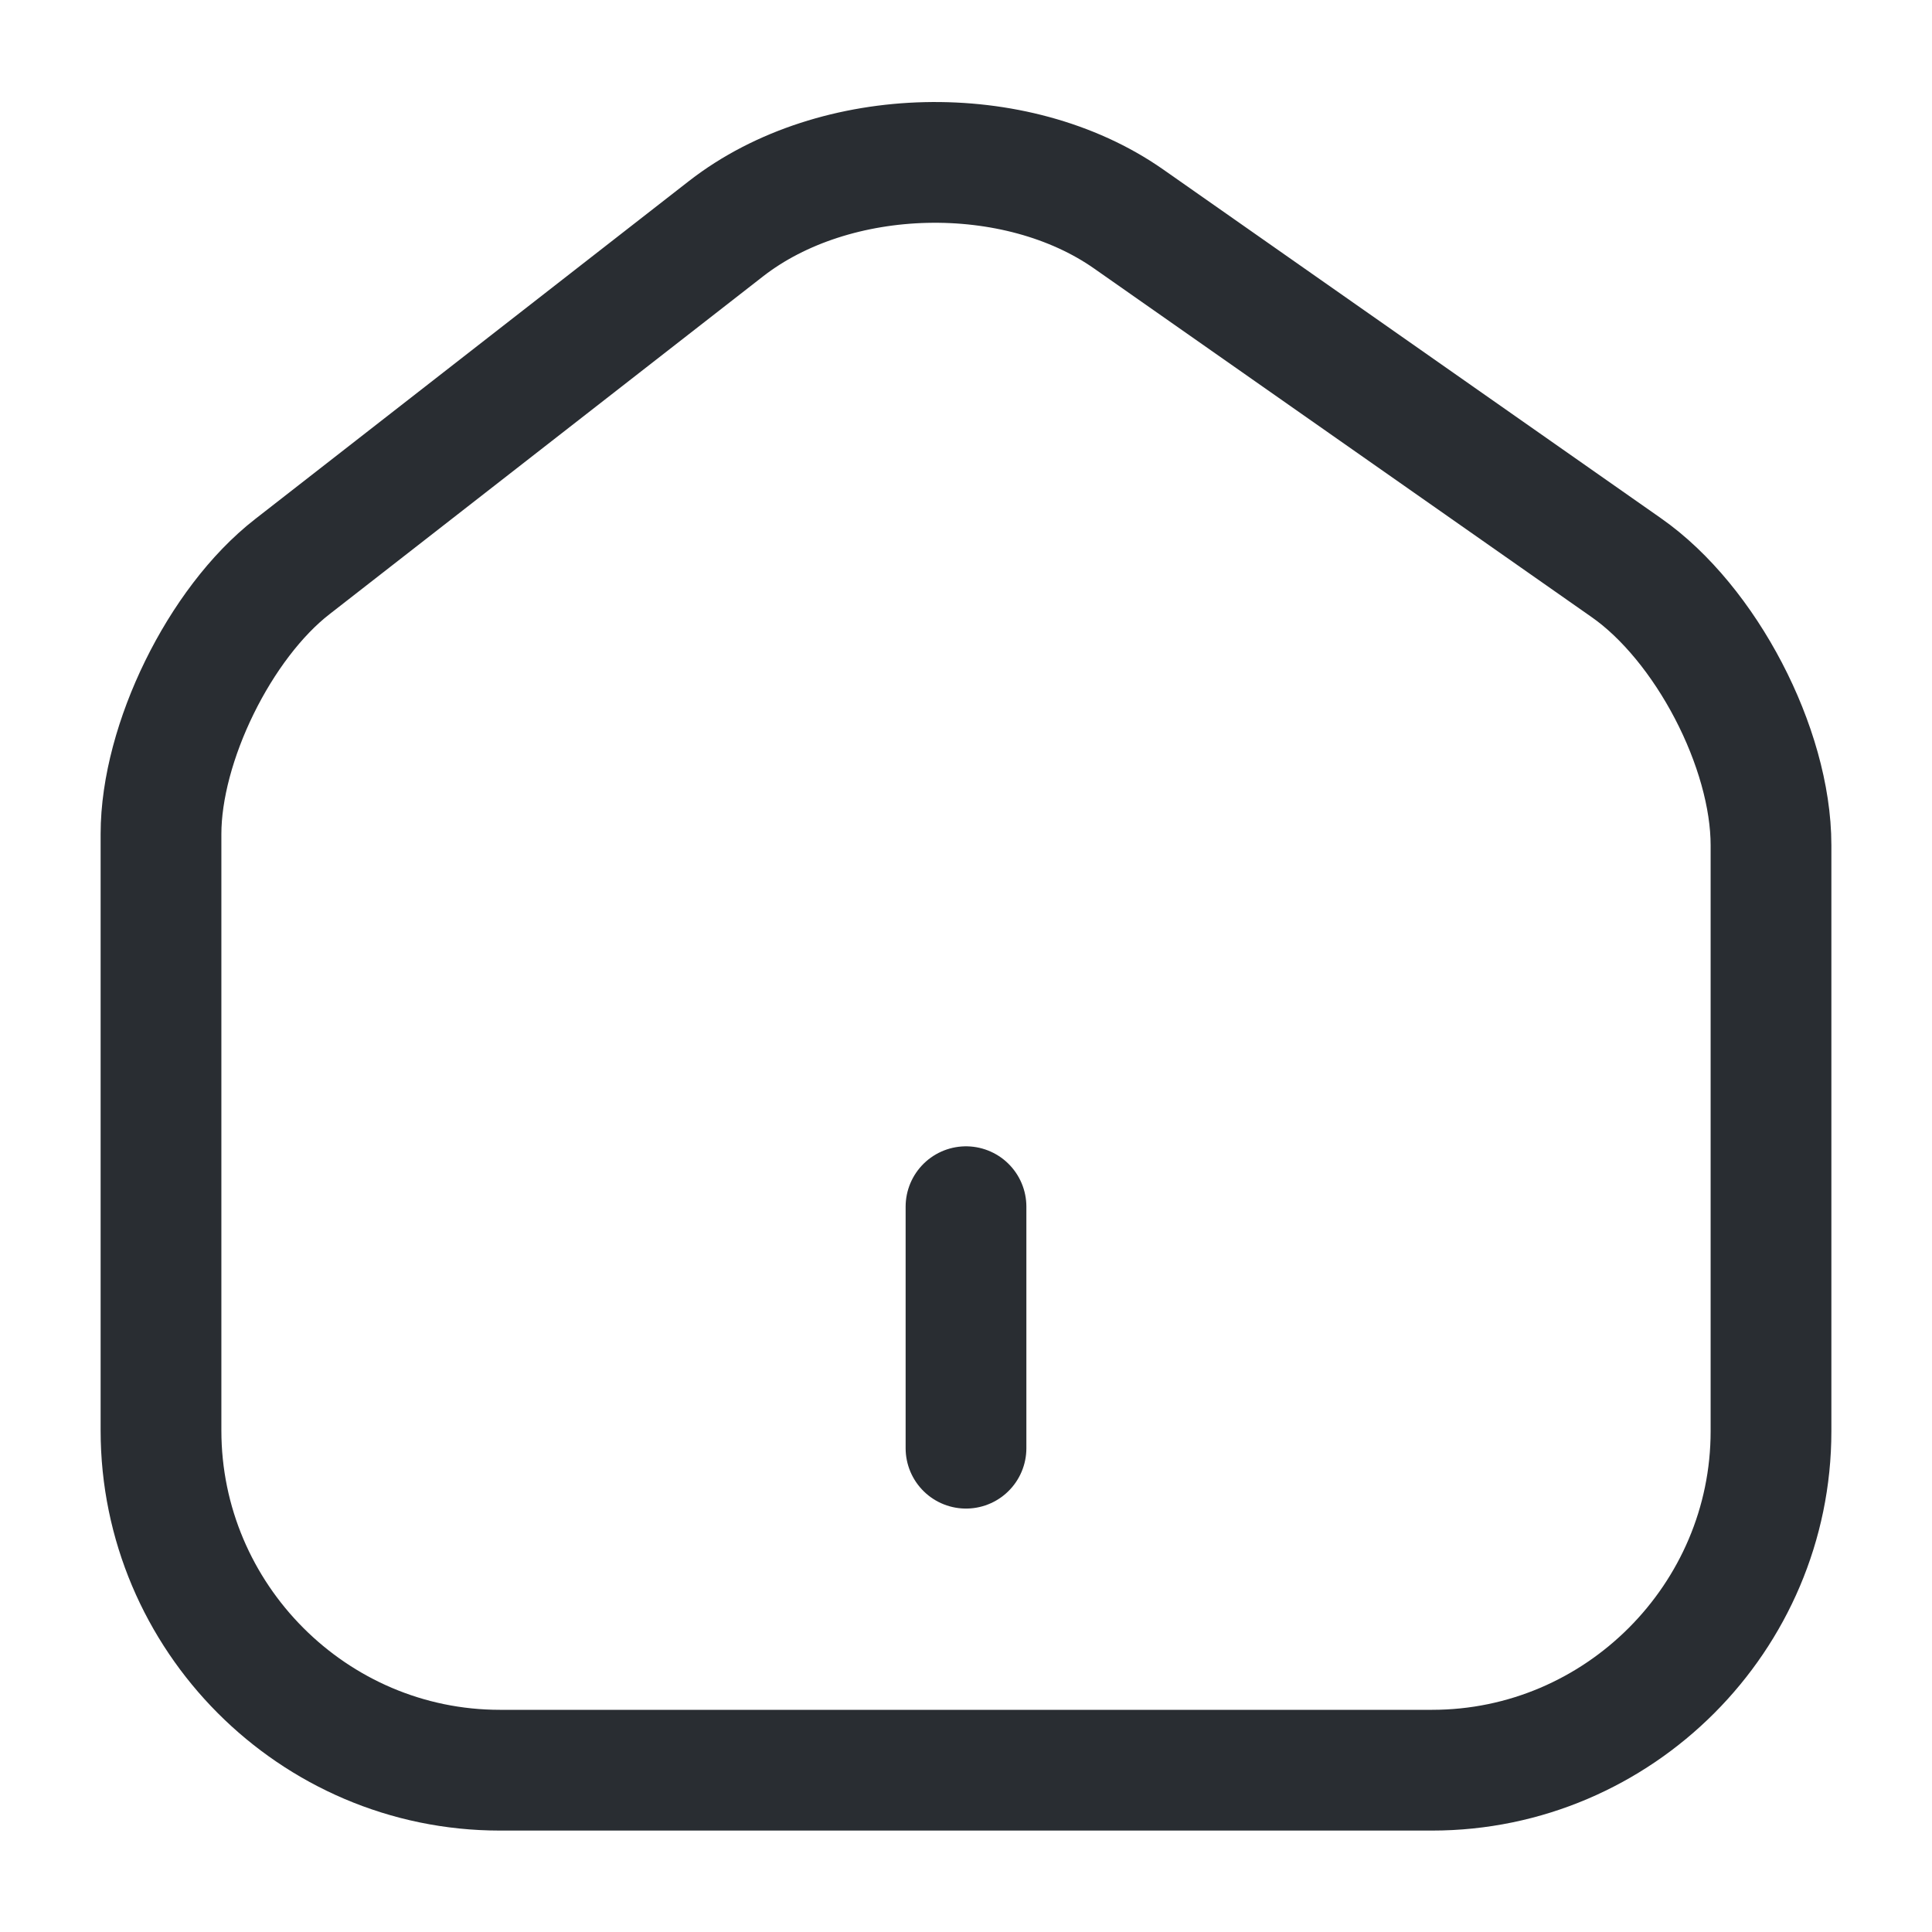
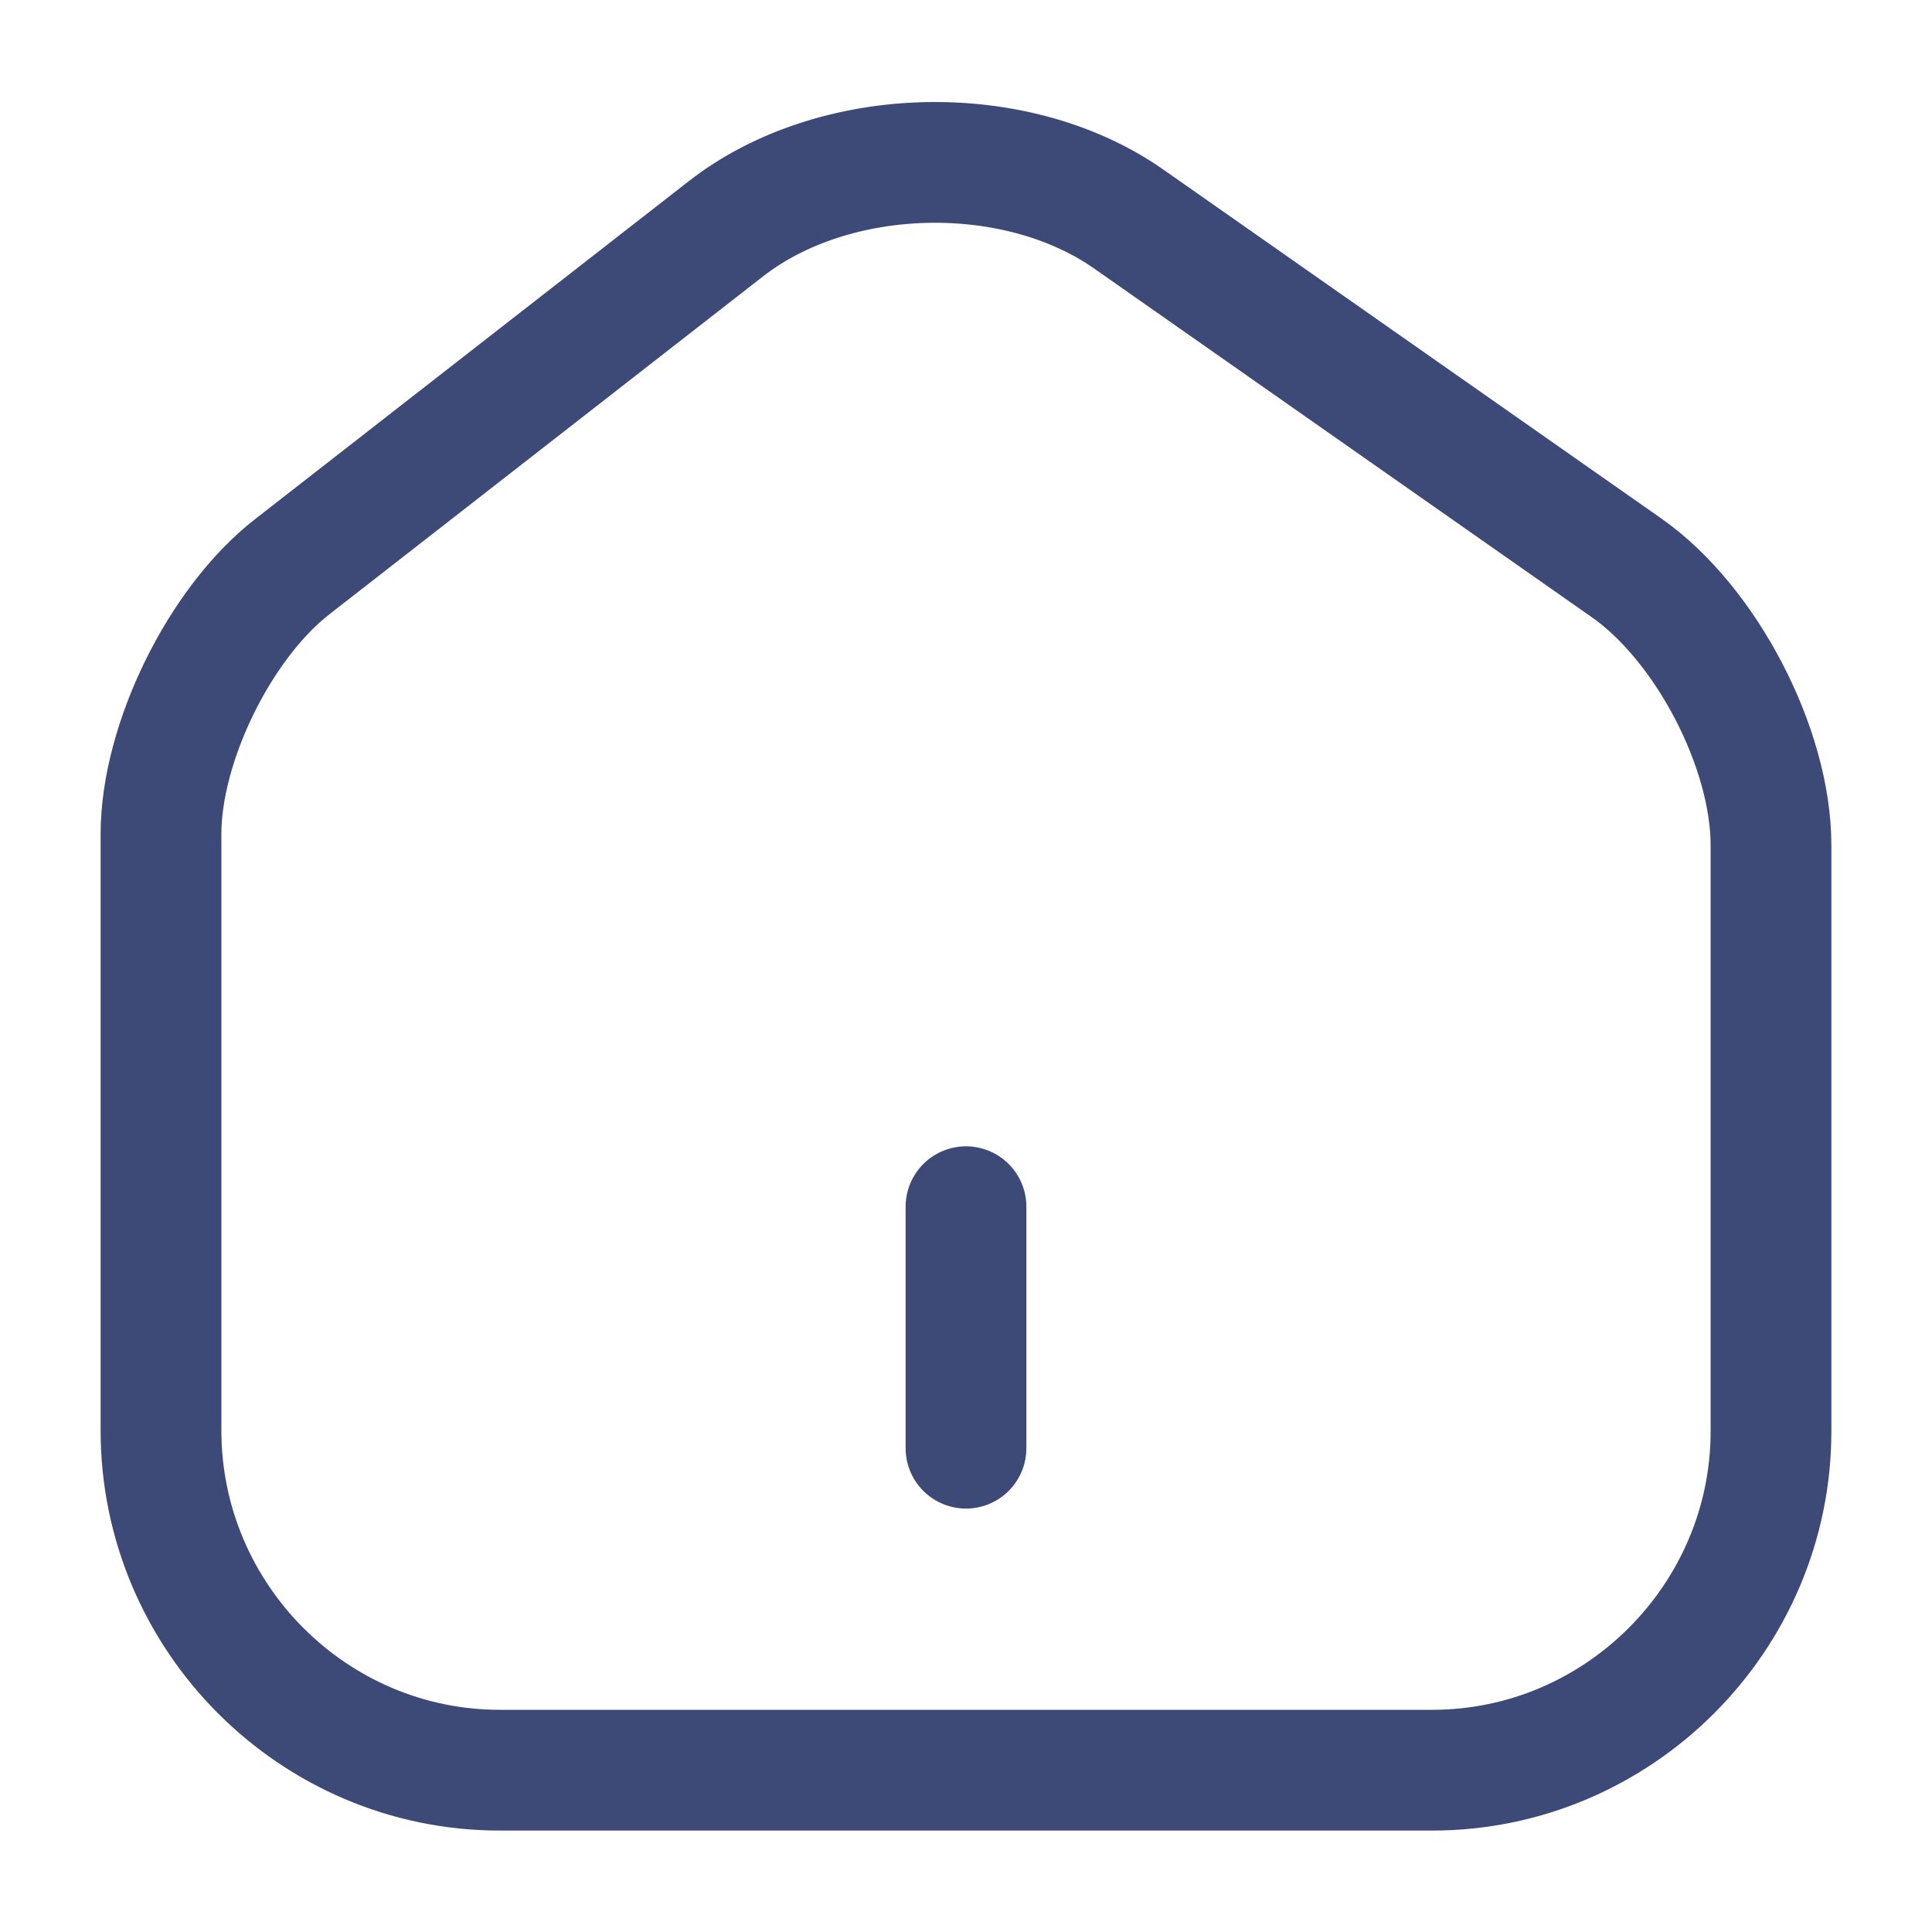
<svg xmlns="http://www.w3.org/2000/svg" width="24" height="24" viewBox="0 0 24 24" fill="none">
-   <path d="M9.02 2.84L3.63 7.04C2.73 7.74 2 9.23 2 10.36V17.77C2 20.09 3.89 21.99 6.21 21.99H17.79C20.11 21.99 22 20.09 22 17.78V10.5C22 9.29 21.19 7.74 20.2 7.05L14.02 2.72C12.62 1.74 10.37 1.79 9.02 2.84Z" stroke="#292D32" stroke-width="1.5" stroke-linecap="round" stroke-linejoin="round" />
-   <path d="M12 17.99V14.99" stroke="#292D32" stroke-width="1.5" stroke-linecap="round" stroke-linejoin="round" />
+   <path d="M9.02 2.84L3.63 7.04C2.73 7.74 2 9.23 2 10.36V17.77C2 20.09 3.89 21.99 6.21 21.99H17.79C20.11 21.99 22 20.09 22 17.78V10.5C22 9.29 21.19 7.74 20.2 7.05L14.02 2.72C12.62 1.74 10.37 1.79 9.02 2.84Z" stroke="#3D4976" stroke-width="1.5" stroke-linecap="round" stroke-linejoin="round" />
+   <path d="M12 17.99V14.99" stroke="#3D4976" stroke-width="1.5" stroke-linecap="round" stroke-linejoin="round" />
</svg>
